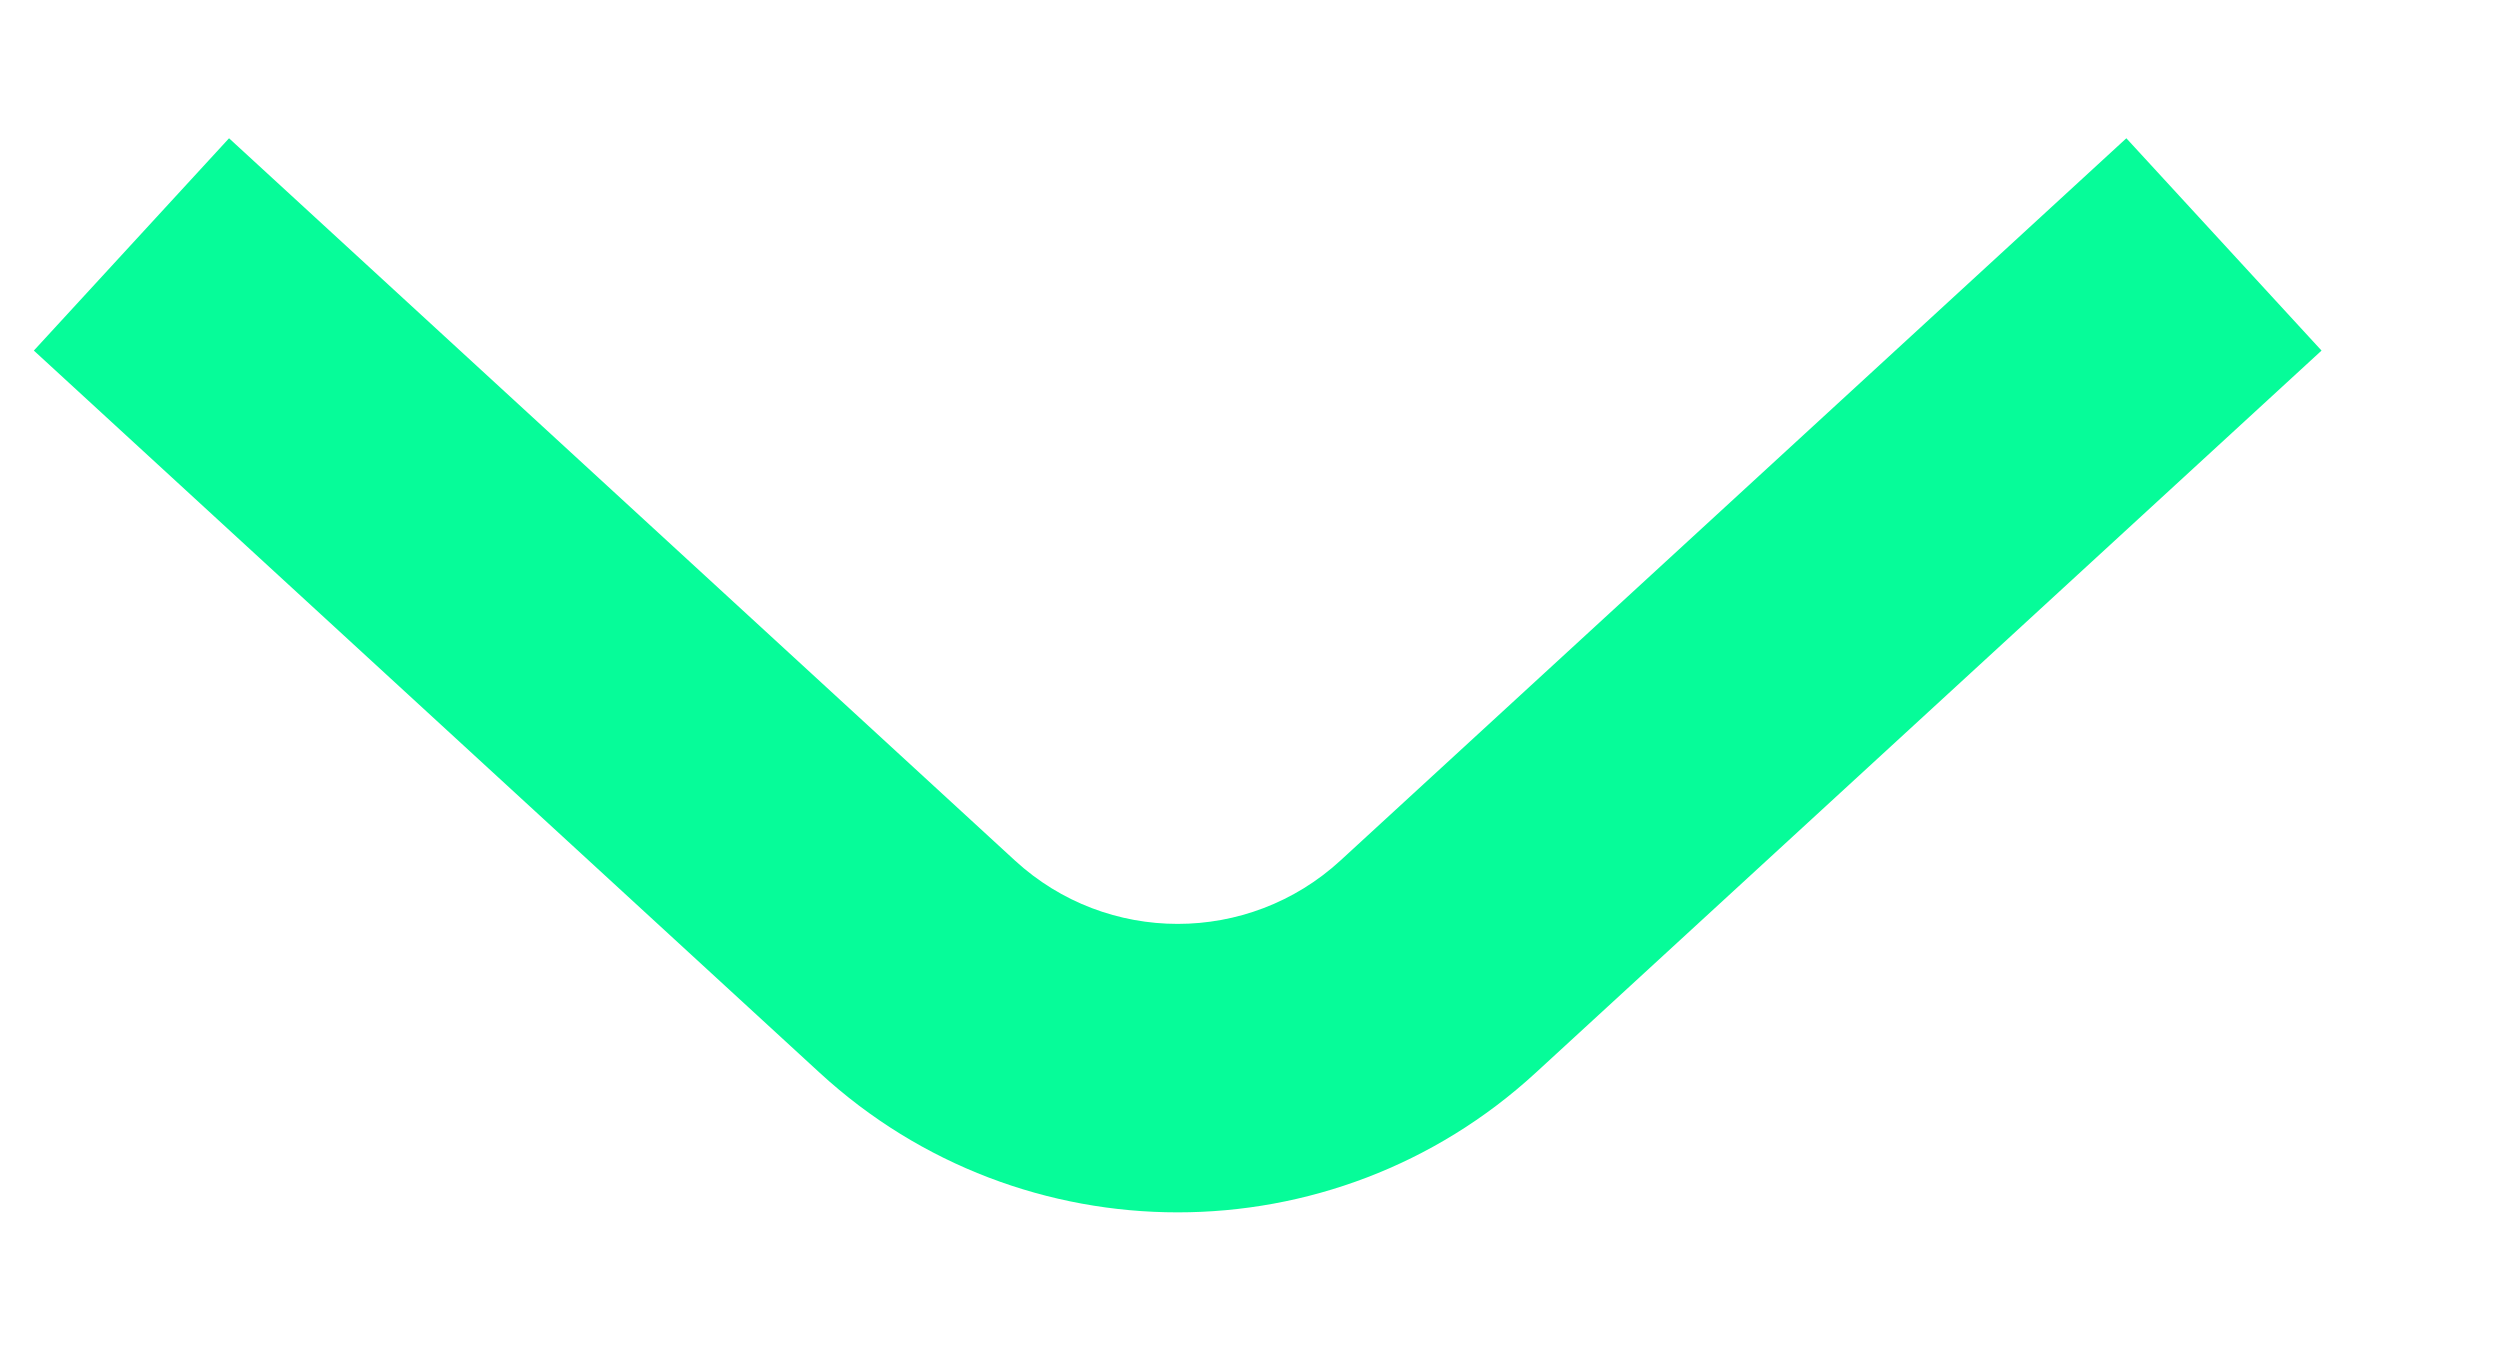
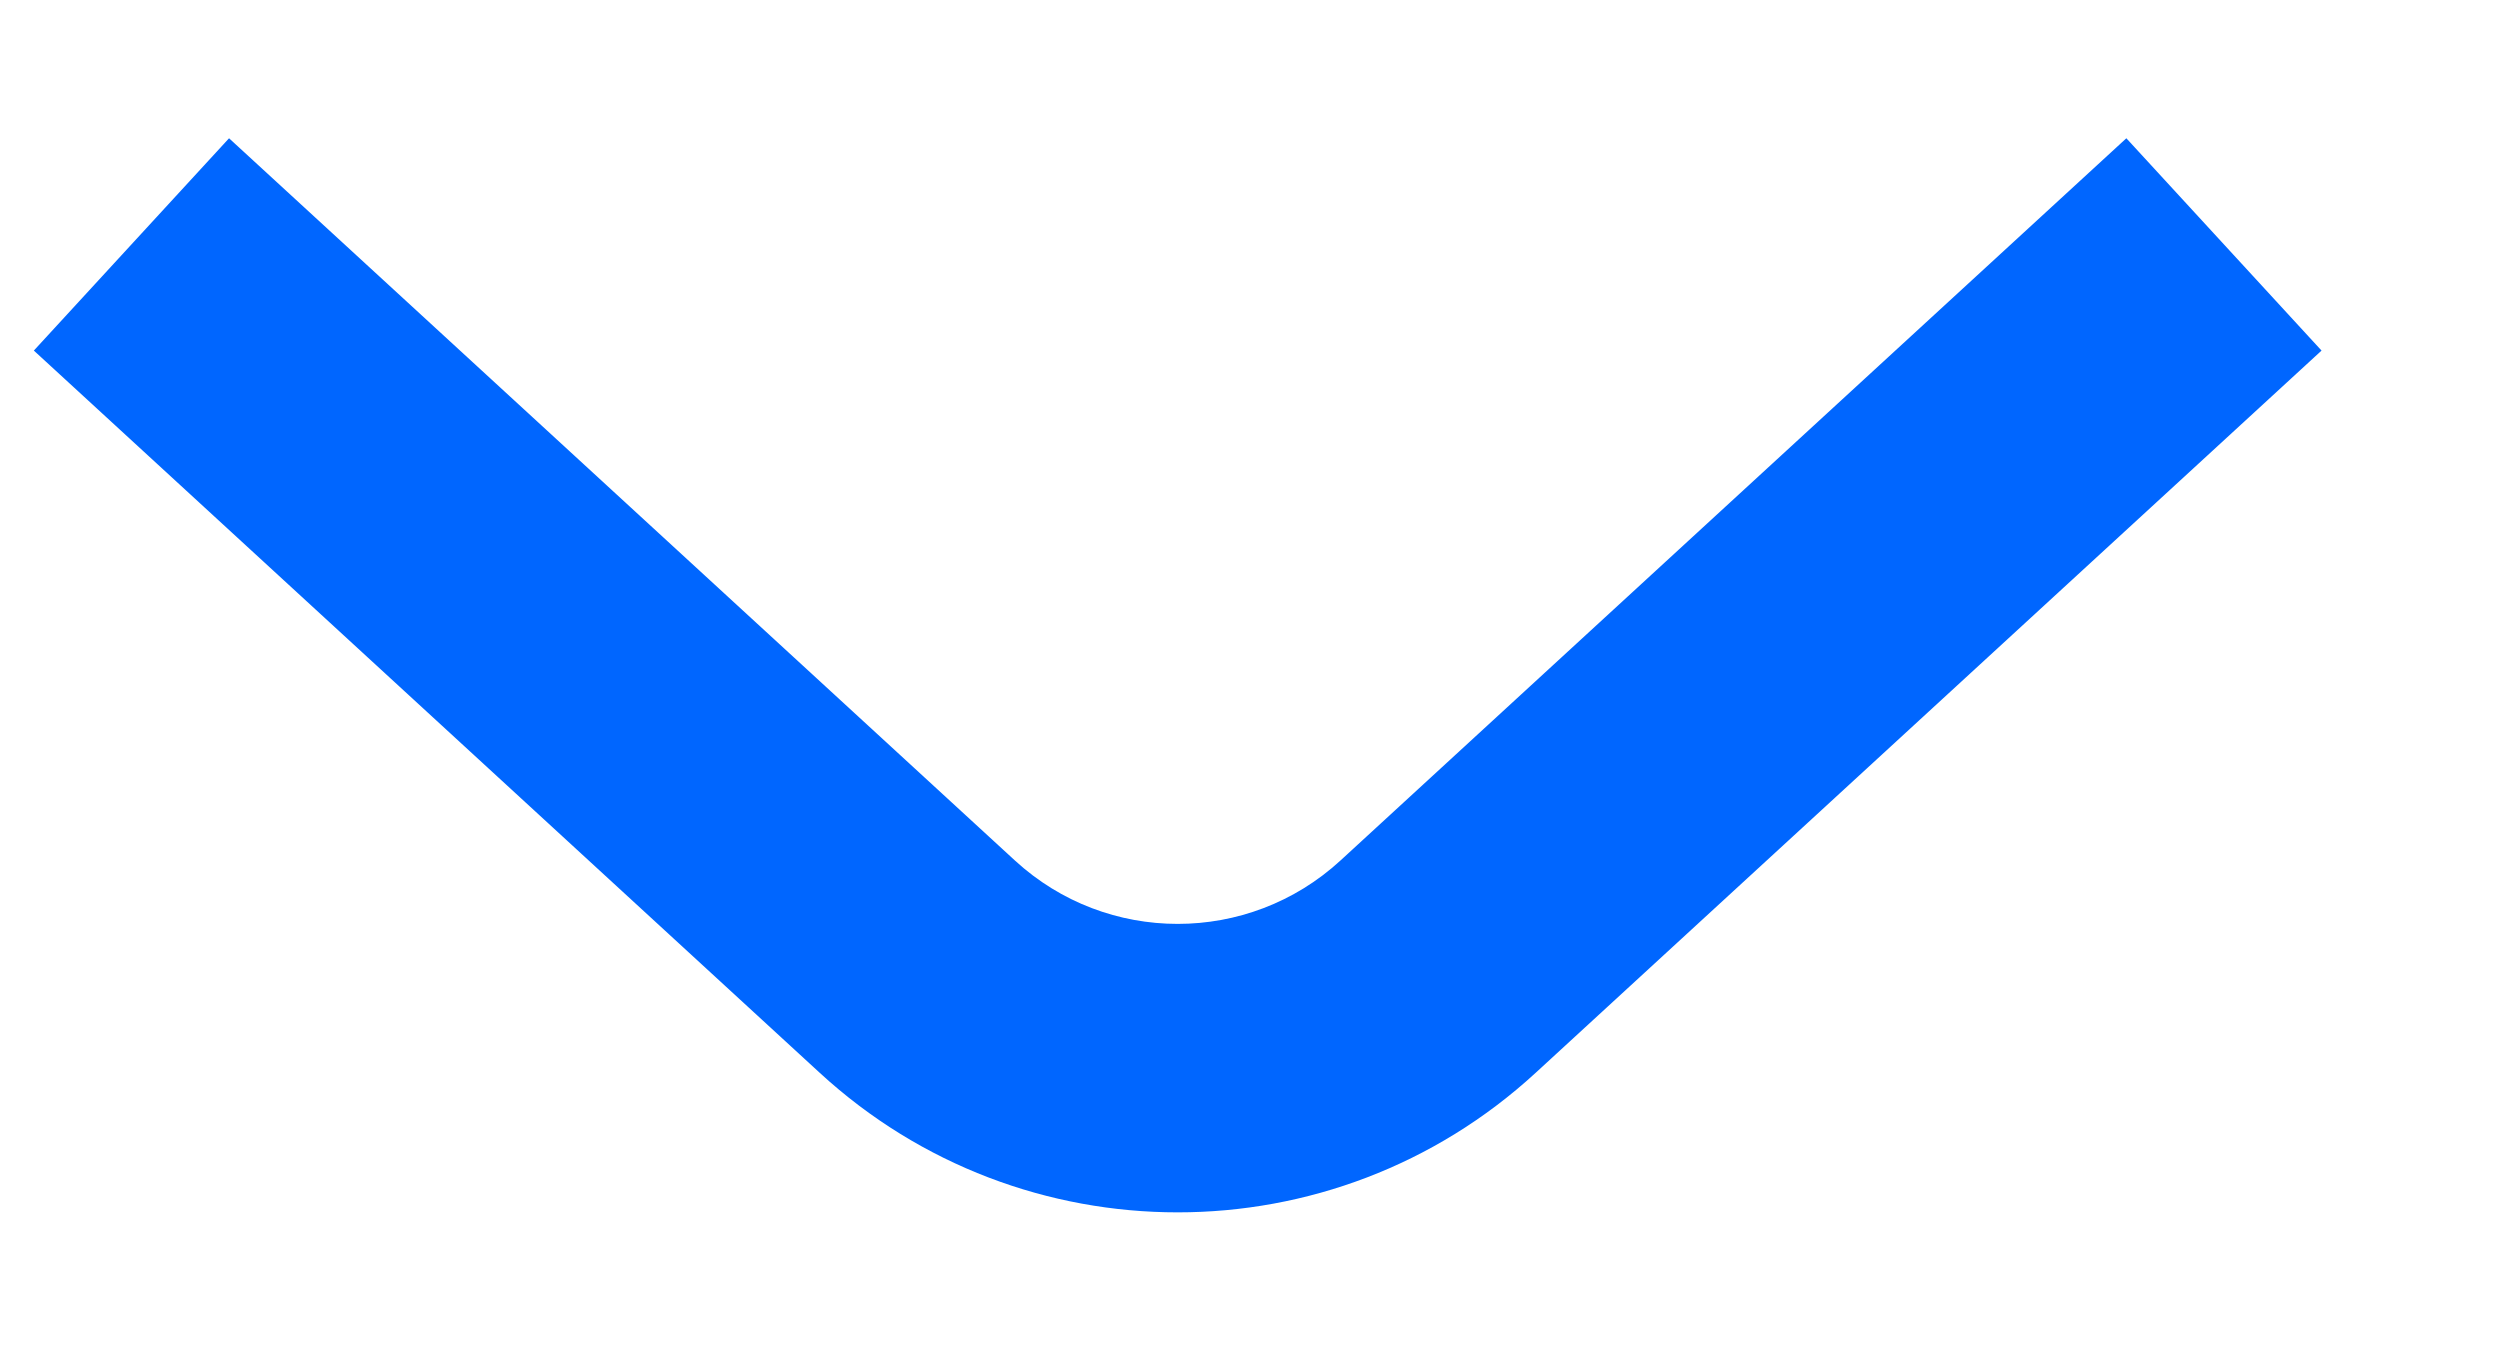
<svg xmlns="http://www.w3.org/2000/svg" width="13" height="7" viewBox="0 0 13 7" fill="none">
-   <path d="M0.176 1.823L4.263 5.579L5.278 4.475L1.191 0.719L0.176 1.823ZM7.985 5.579L12.072 1.823L11.057 0.719L6.97 4.475L7.985 5.579ZM4.263 5.579C5.315 6.546 6.933 6.546 7.985 5.579L6.97 4.475C6.492 4.914 5.756 4.914 5.278 4.475L4.263 5.579Z" fill="#06FC99" />
+   <path d="M0.176 1.823L4.263 5.579L5.278 4.475L1.191 0.719L0.176 1.823ZM7.985 5.579L12.072 1.823L11.057 0.719L6.97 4.475L7.985 5.579ZM4.263 5.579C5.315 6.546 6.933 6.546 7.985 5.579L6.97 4.475C6.492 4.914 5.756 4.914 5.278 4.475L4.263 5.579Z" fill="#0066FF" />
</svg>
